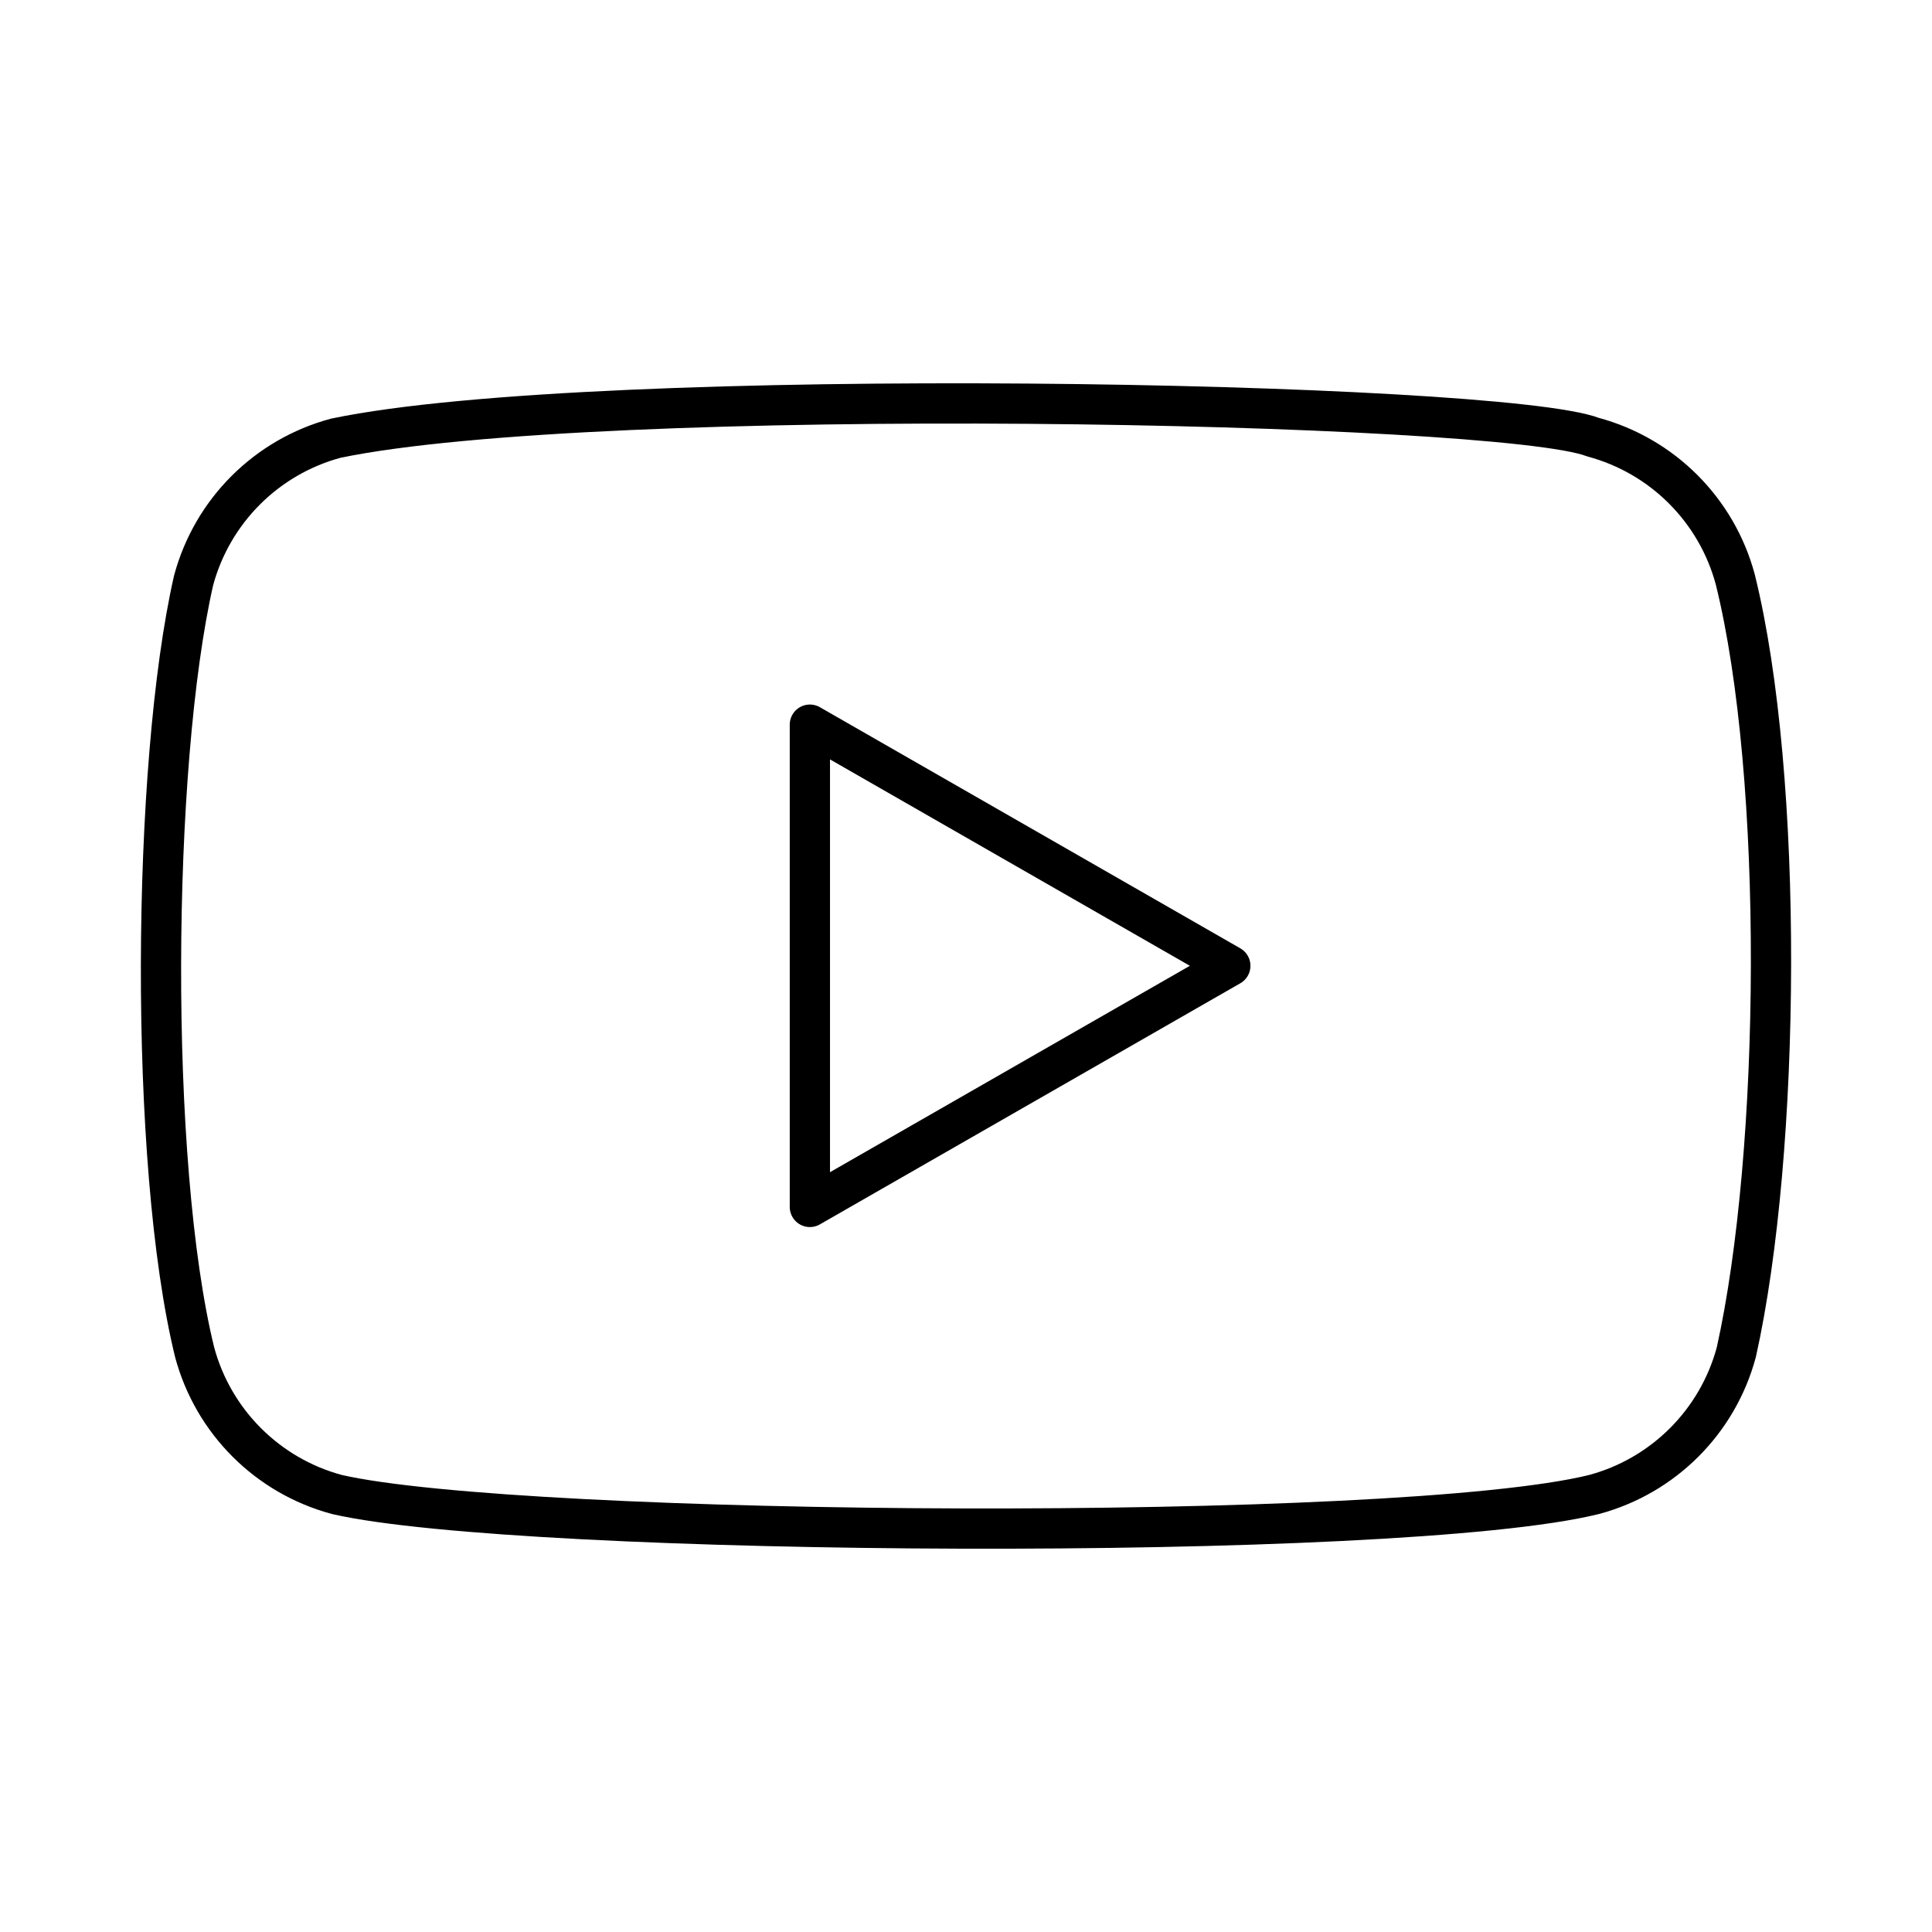
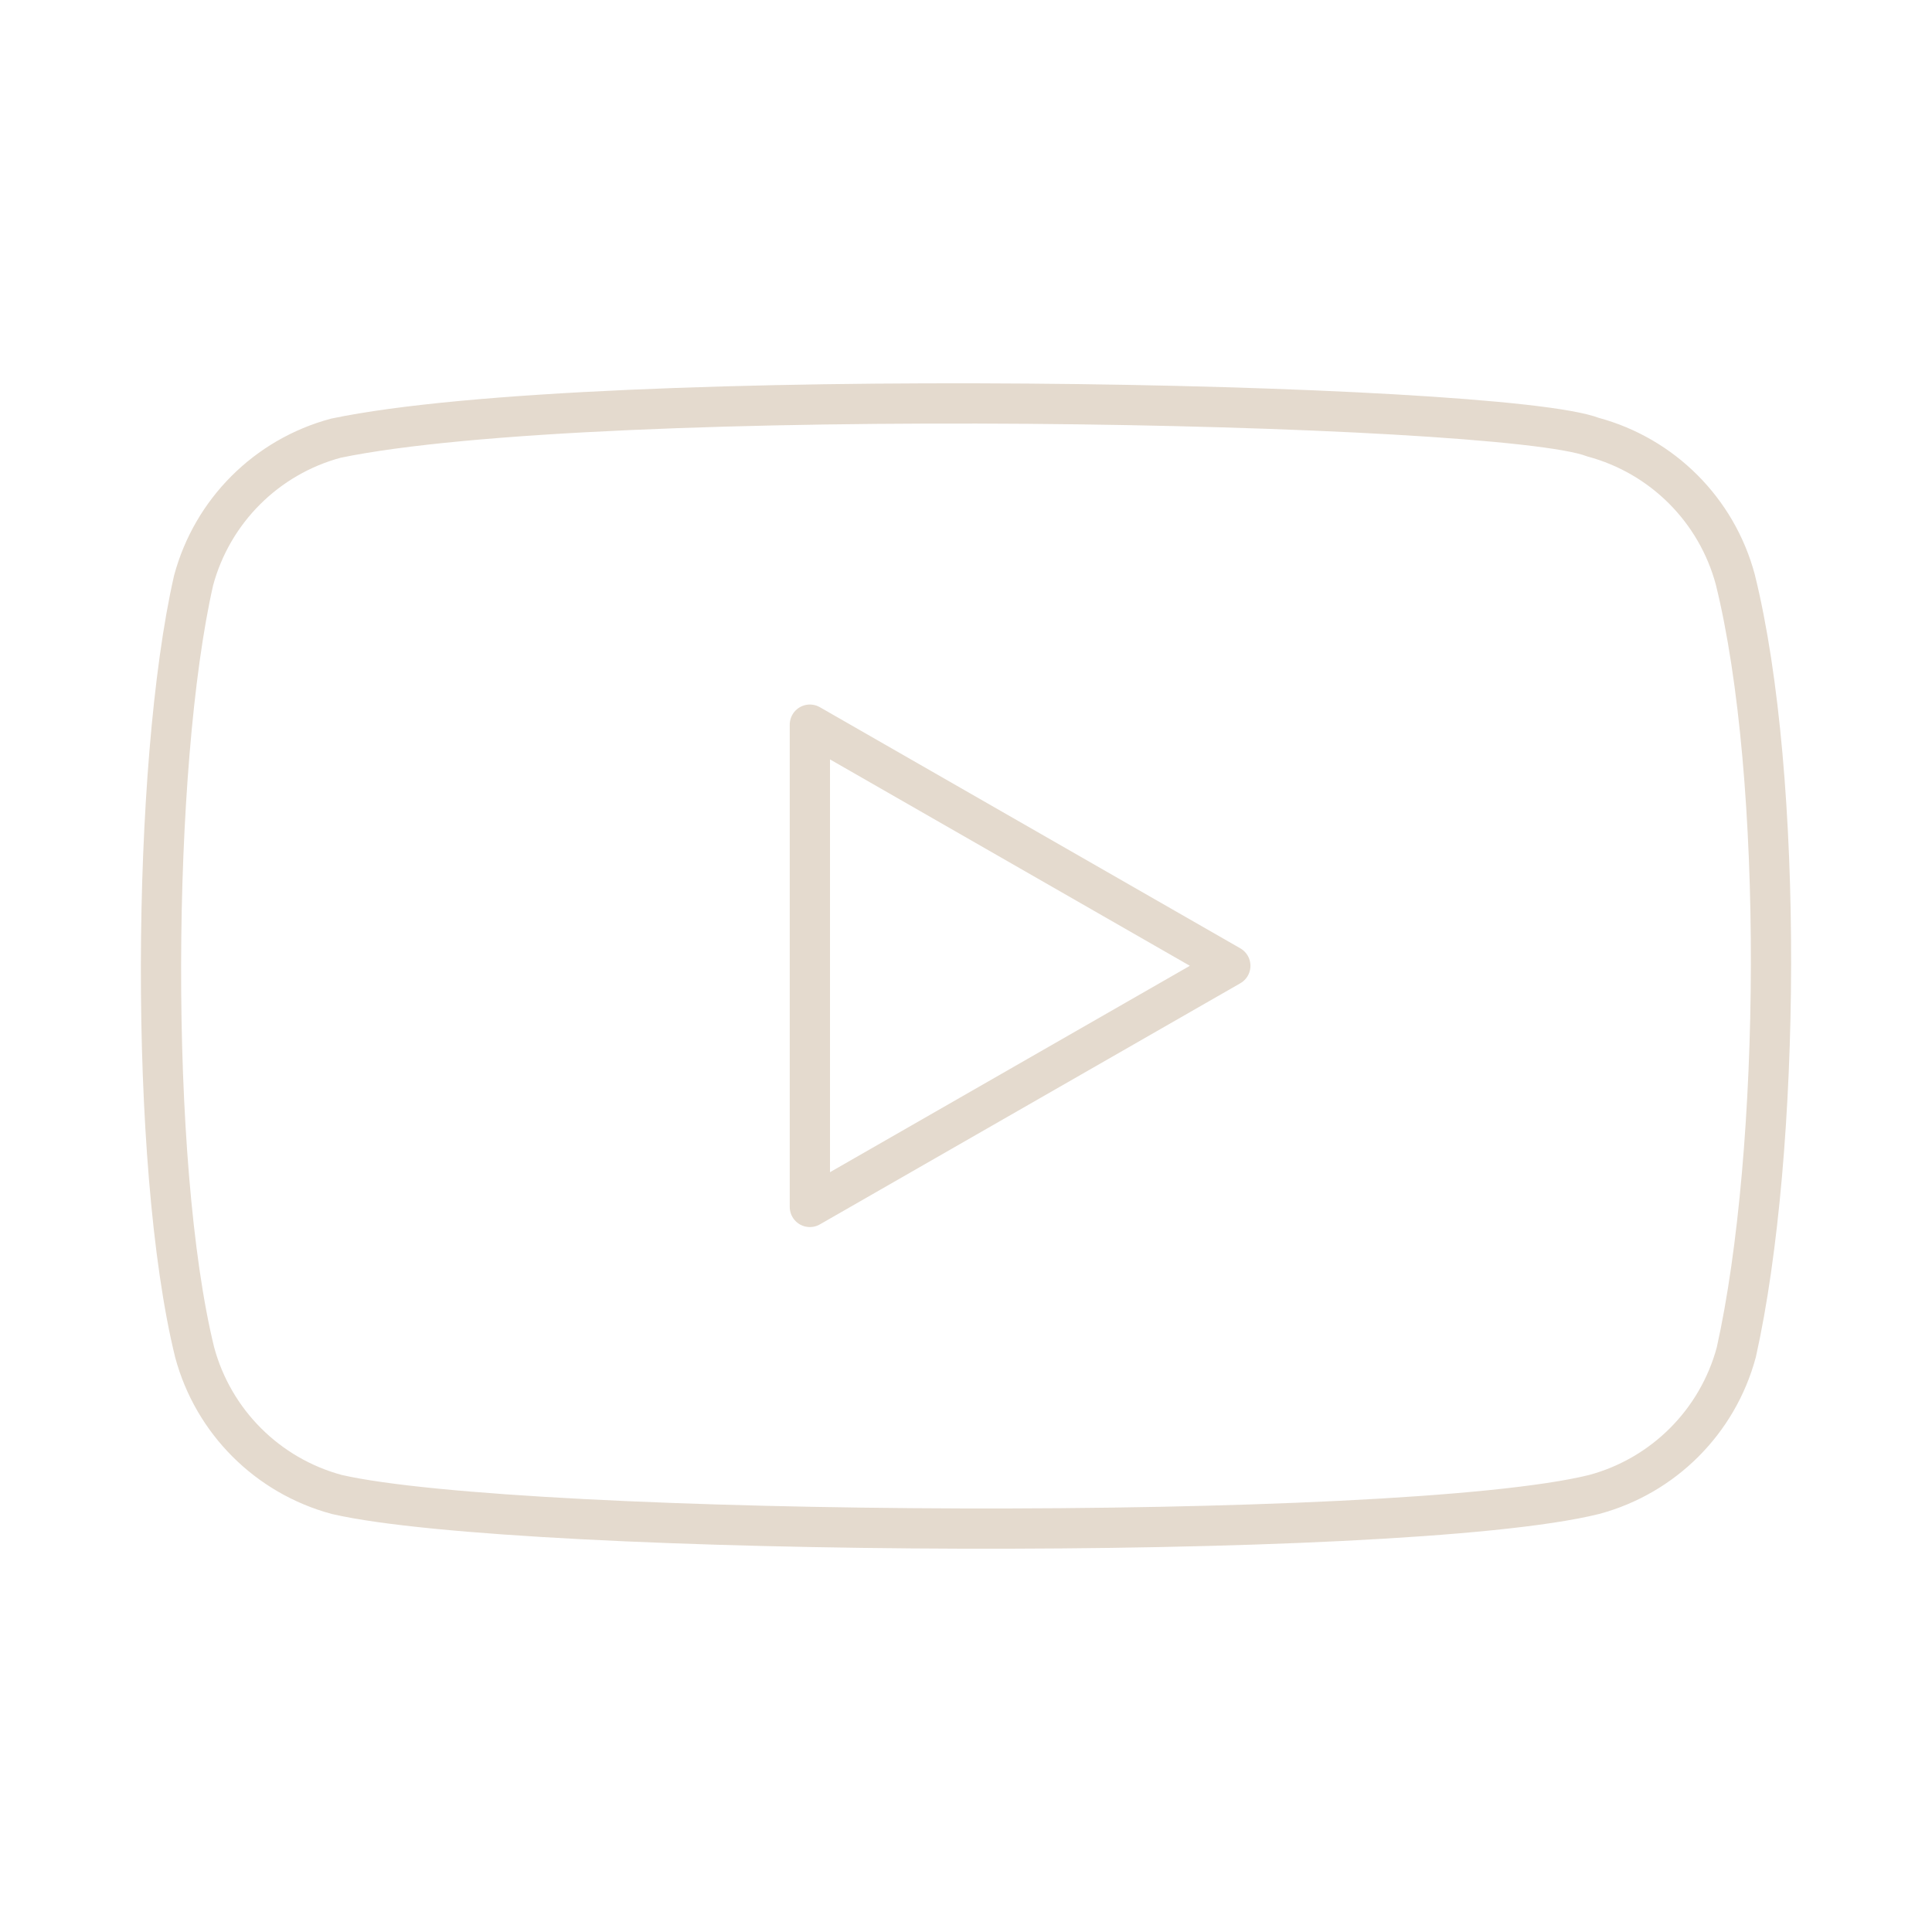
<svg xmlns="http://www.w3.org/2000/svg" width="800px" height="800px" viewBox="0 0 48 48">
  <defs>
-     <style>.a{fill:none;stroke:#000000;stroke-linecap:round;stroke-linejoin:round;}</style>
+     <style>.a{fill:none;stroke:#e4dace;stroke-linecap:round;stroke-linejoin:round;}</style>
  </defs>
  <path class="a" d="M43.112,14.394a5.006,5.006,0,0,0-3.533-3.533c-2.314-.894-24.733-1.331-31.236.026A5.006,5.006,0,0,0,4.81,14.42c-1.045,4.583-1.124,14.491.026,19.177A5.006,5.006,0,0,0,8.369,37.13c4.583,1.055,26.371,1.203,31.236,0a5.006,5.006,0,0,0,3.533-3.533C44.252,28.604,44.331,19.31,43.112,14.394Z" />
  <path class="a" d="M30.567,23.995,20.121,18.004V29.986Z" />
</svg>
